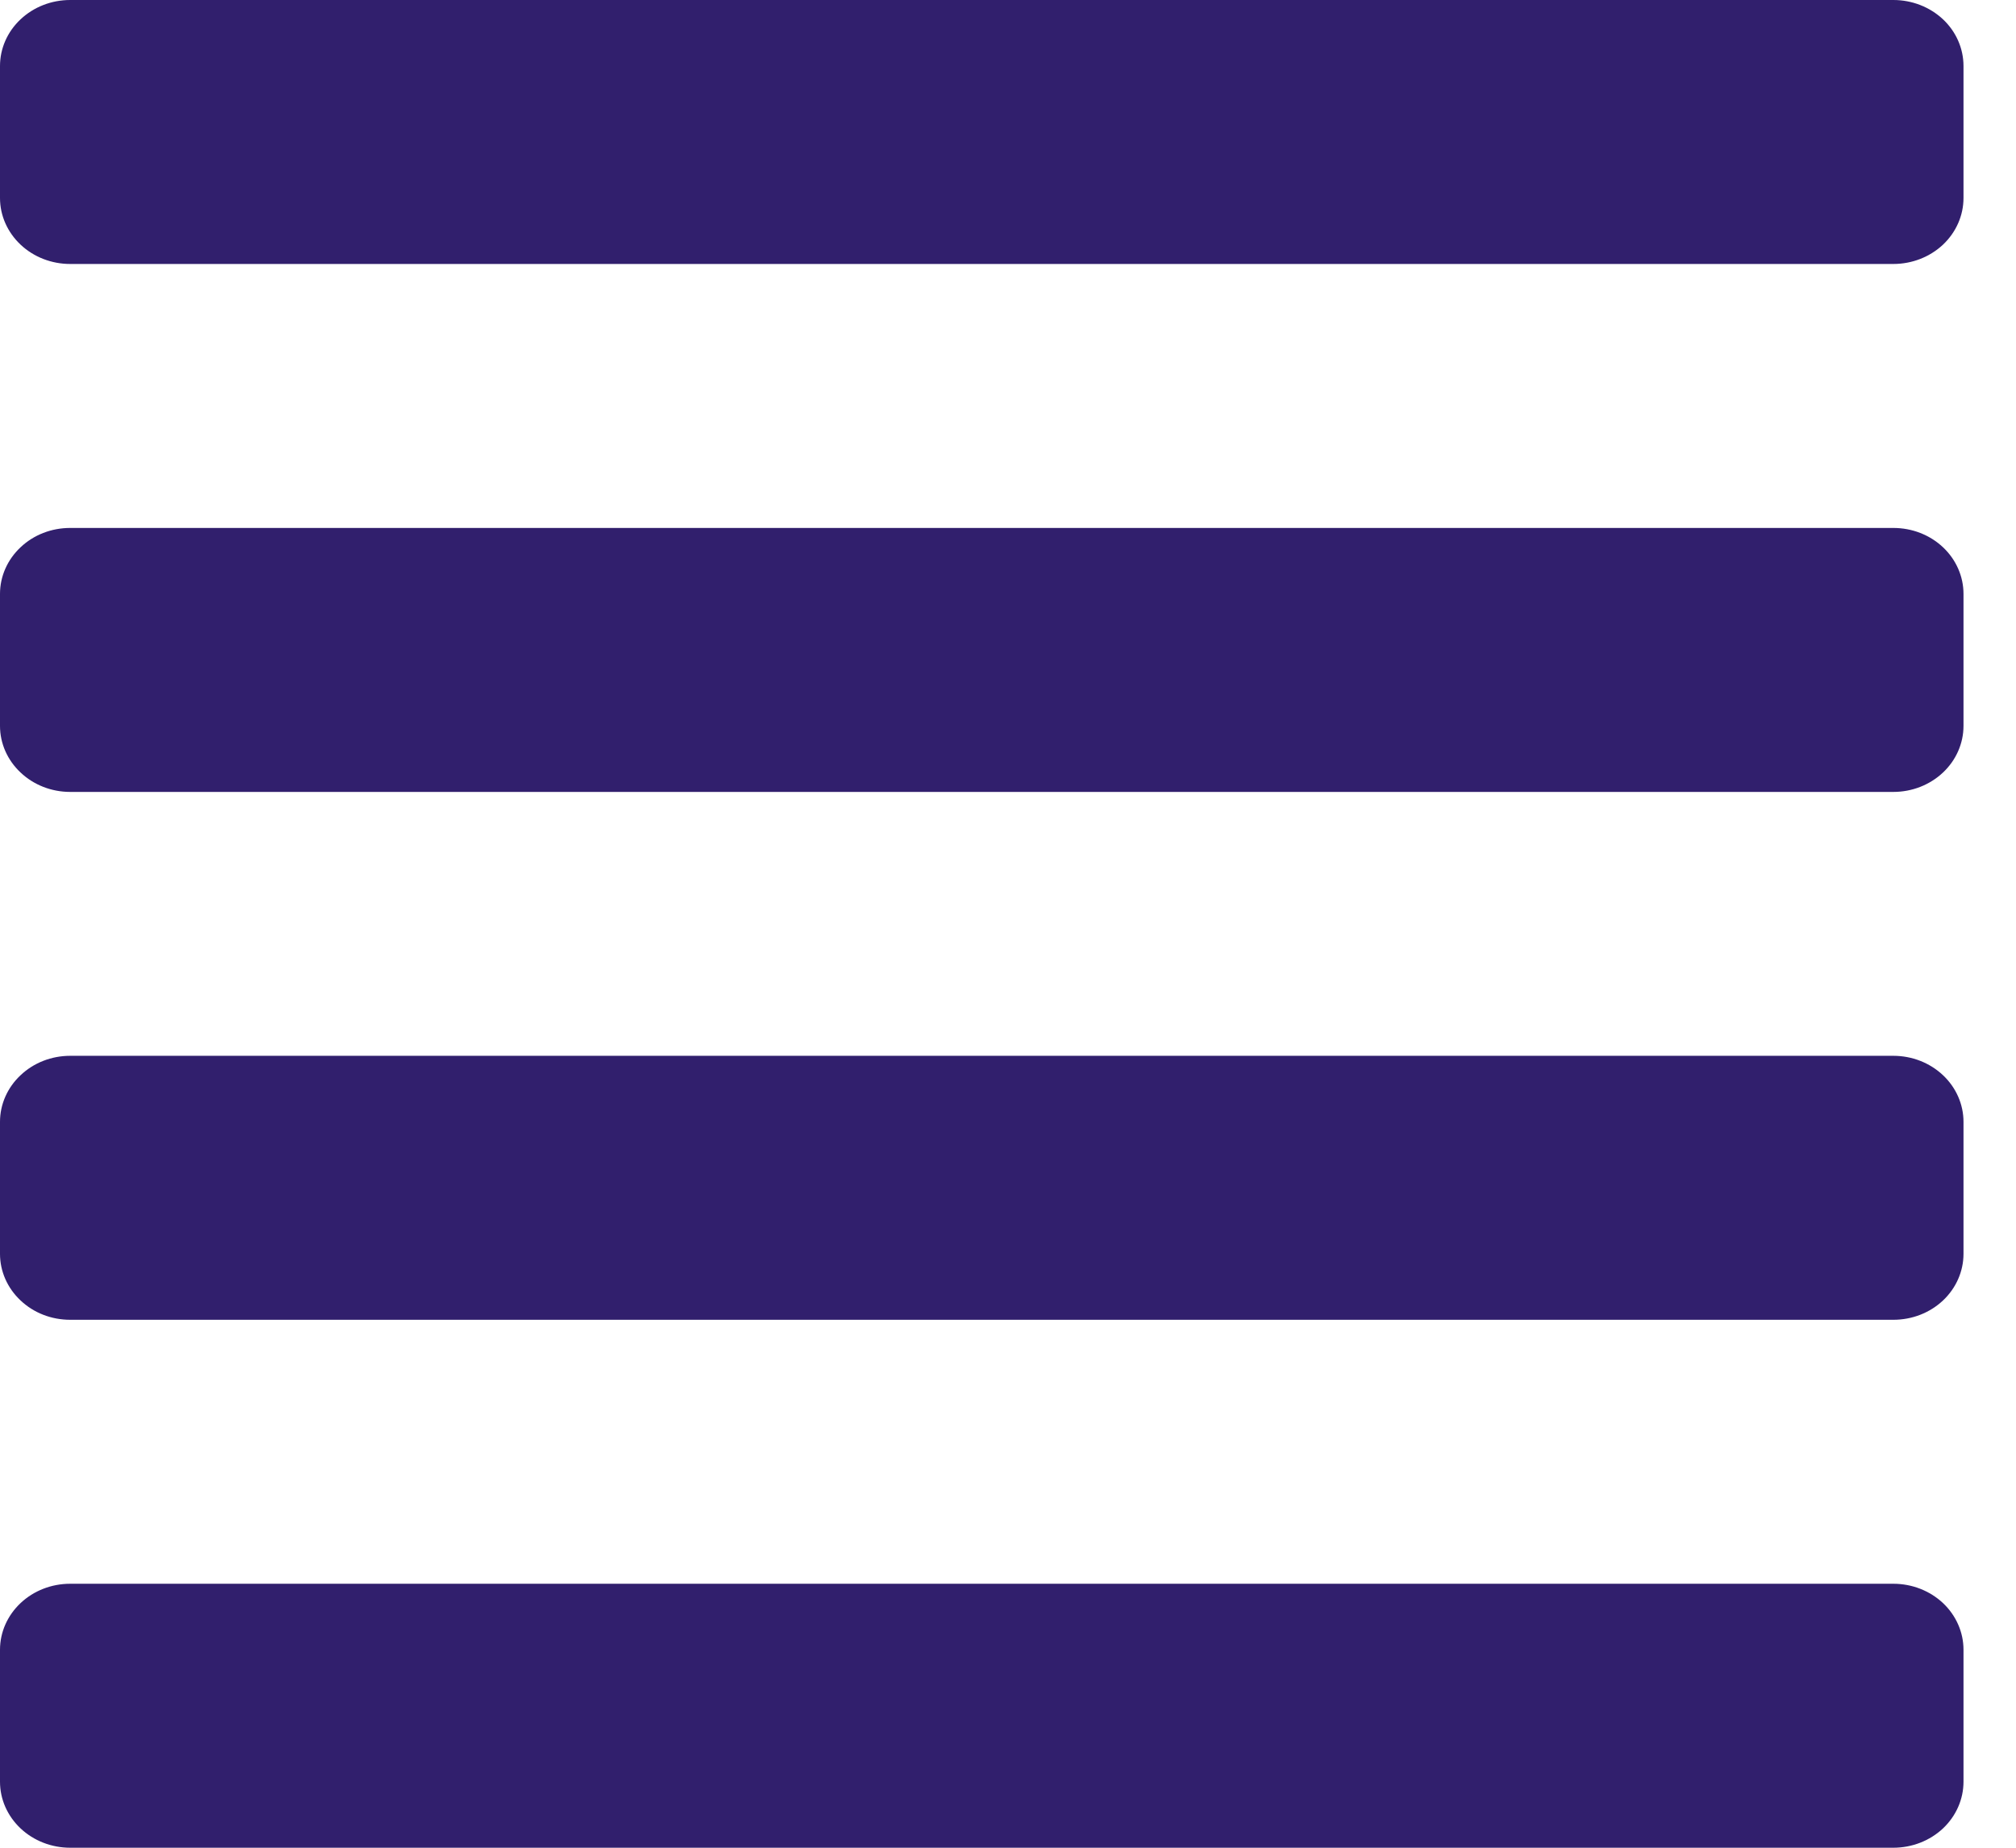
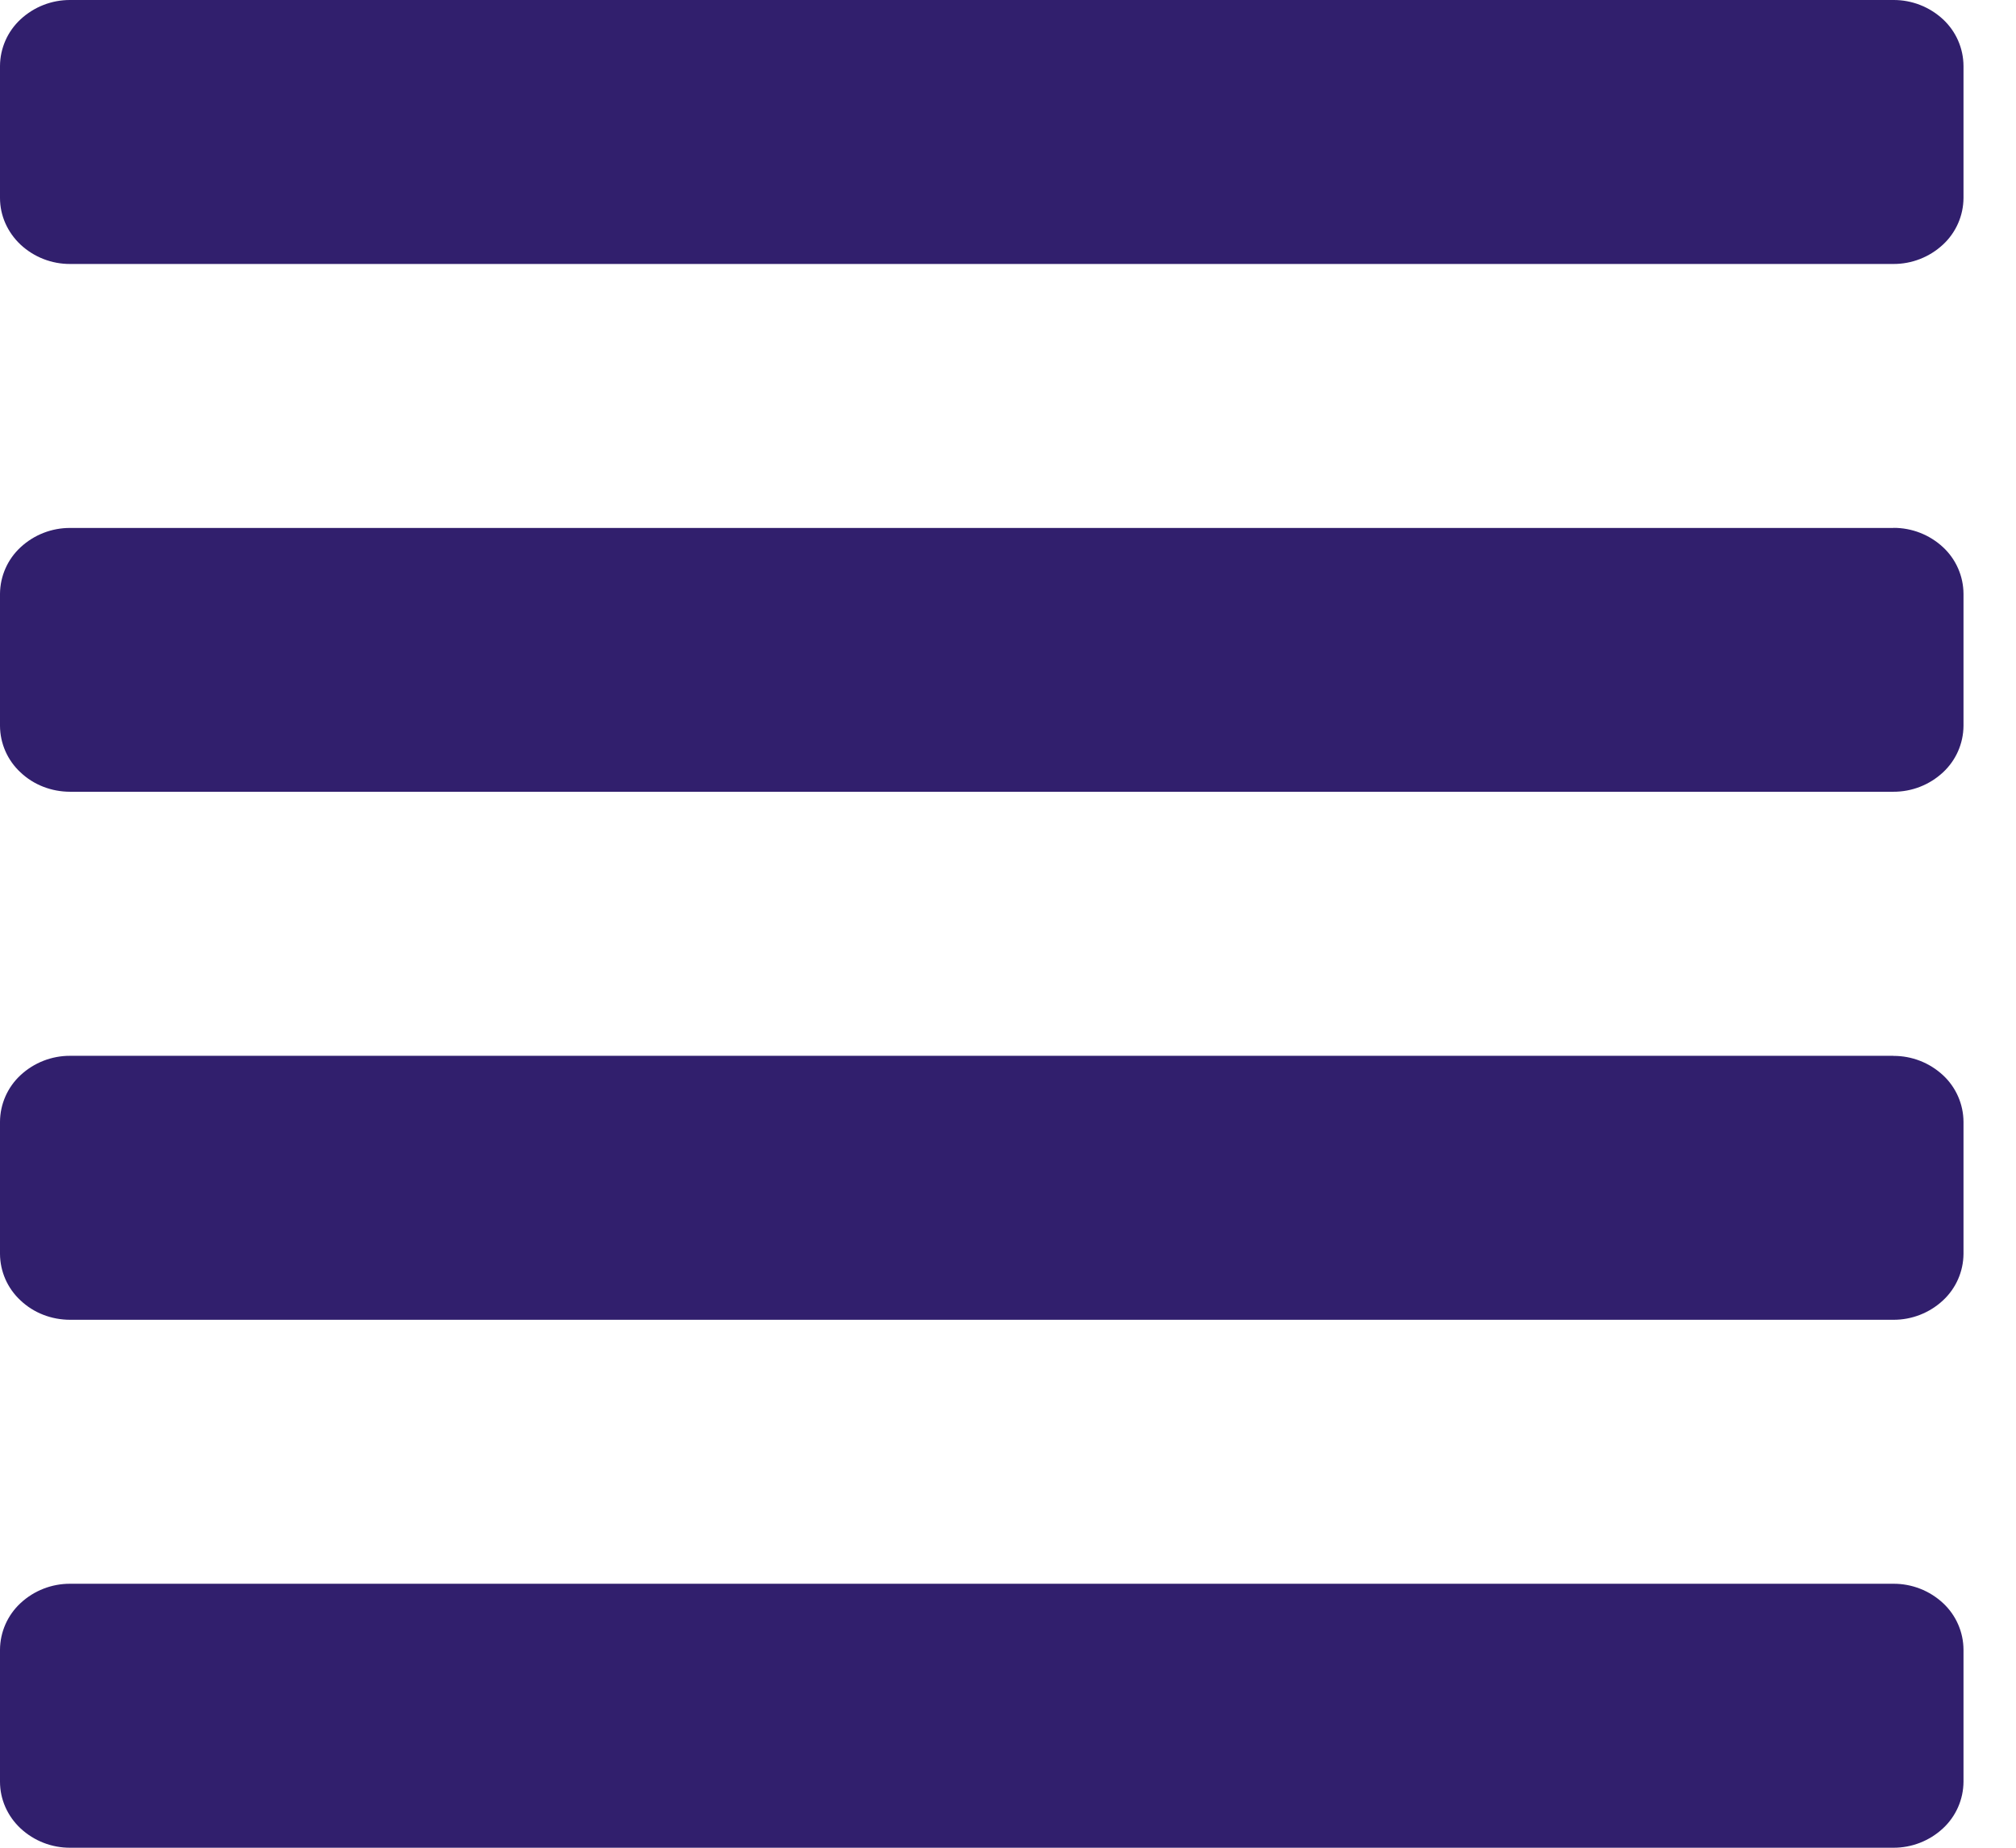
- <svg xmlns="http://www.w3.org/2000/svg" width="24" height="22" viewBox="0 0 24 22" fill="none">
-   <path d="M22.54 18.857H0.835C0.613 18.857 0.401 18.94 0.245 19.087C0.088 19.235 0 19.434 0 19.643L0 21.214C0 21.423 0.088 21.622 0.245 21.77C0.401 21.917 0.613 22 0.835 22H22.54C22.762 22 22.974 21.917 23.131 21.77C23.287 21.622 23.375 21.423 23.375 21.214V19.643C23.375 19.434 23.287 19.235 23.131 19.087C22.974 18.94 22.762 18.857 22.54 18.857ZM22.54 12.571L0.835 12.571C0.613 12.571 0.401 12.654 0.245 12.802C0.088 12.949 0 13.149 0 13.357L0 14.929C0 15.137 0.088 15.337 0.245 15.484C0.401 15.632 0.613 15.714 0.835 15.714L22.54 15.714C22.762 15.714 22.974 15.632 23.131 15.484C23.287 15.337 23.375 15.137 23.375 14.929V13.357C23.375 13.149 23.287 12.949 23.131 12.802C22.974 12.654 22.762 12.571 22.54 12.571ZM22.54 6.286L0.835 6.286C0.613 6.286 0.401 6.368 0.245 6.516C0.088 6.663 0 6.863 0 7.071L0 8.643C0 8.851 0.088 9.051 0.245 9.198C0.401 9.346 0.613 9.429 0.835 9.429L22.54 9.429C22.762 9.429 22.974 9.346 23.131 9.198C23.287 9.051 23.375 8.851 23.375 8.643V7.071C23.375 6.863 23.287 6.663 23.131 6.516C22.974 6.368 22.762 6.286 22.54 6.286ZM22.54 0L0.835 0C0.613 0 0.401 0.083 0.245 0.23C0.088 0.377 0 0.577 0 0.786L0 2.357C0 2.566 0.088 2.765 0.245 2.913C0.401 3.06 0.613 3.143 0.835 3.143L22.54 3.143C22.762 3.143 22.974 3.06 23.131 2.913C23.287 2.765 23.375 2.566 23.375 2.357V0.786C23.375 0.577 23.287 0.377 23.131 0.23C22.974 0.083 22.762 0 22.54 0Z" fill="#311F6D" />
+ <svg xmlns="http://www.w3.org/2000/svg" width="24" height="22" fill="none">
+   <path d="M22.54 18.857H.835a.862.862 0 0 0-.59.23.763.763 0 0 0-.245.556v1.571c0 .209.088.409.245.556a.86.86 0 0 0 .59.23H22.54a.862.862 0 0 0 .59-.23.763.763 0 0 0 .245-.556v-1.571a.763.763 0 0 0-.244-.556.862.862 0 0 0-.59-.23Zm0-6.286H.835a.862.862 0 0 0-.59.23.763.763 0 0 0-.245.556v1.572a.76.76 0 0 0 .245.555c.156.148.368.23.59.23H22.54a.862.862 0 0 0 .59-.23.763.763 0 0 0 .245-.555v-1.572a.763.763 0 0 0-.244-.555.862.862 0 0 0-.59-.23Zm0-6.285H.835a.862.862 0 0 0-.59.23A.763.763 0 0 0 0 7.07v1.572a.76.76 0 0 0 .245.555c.156.148.368.23.59.23H22.54a.862.862 0 0 0 .59-.23.763.763 0 0 0 .245-.555V7.07a.763.763 0 0 0-.244-.555.862.862 0 0 0-.59-.23Zm0-6.286H.835a.862.862 0 0 0-.59.23A.763.763 0 0 0 0 .786v1.571c0 .209.088.408.245.556a.86.86 0 0 0 .59.23H22.54a.862.862 0 0 0 .59-.23.763.763 0 0 0 .245-.556V.786a.763.763 0 0 0-.244-.556.862.862 0 0 0-.59-.23Z" fill="#311F6D" />
</svg>
